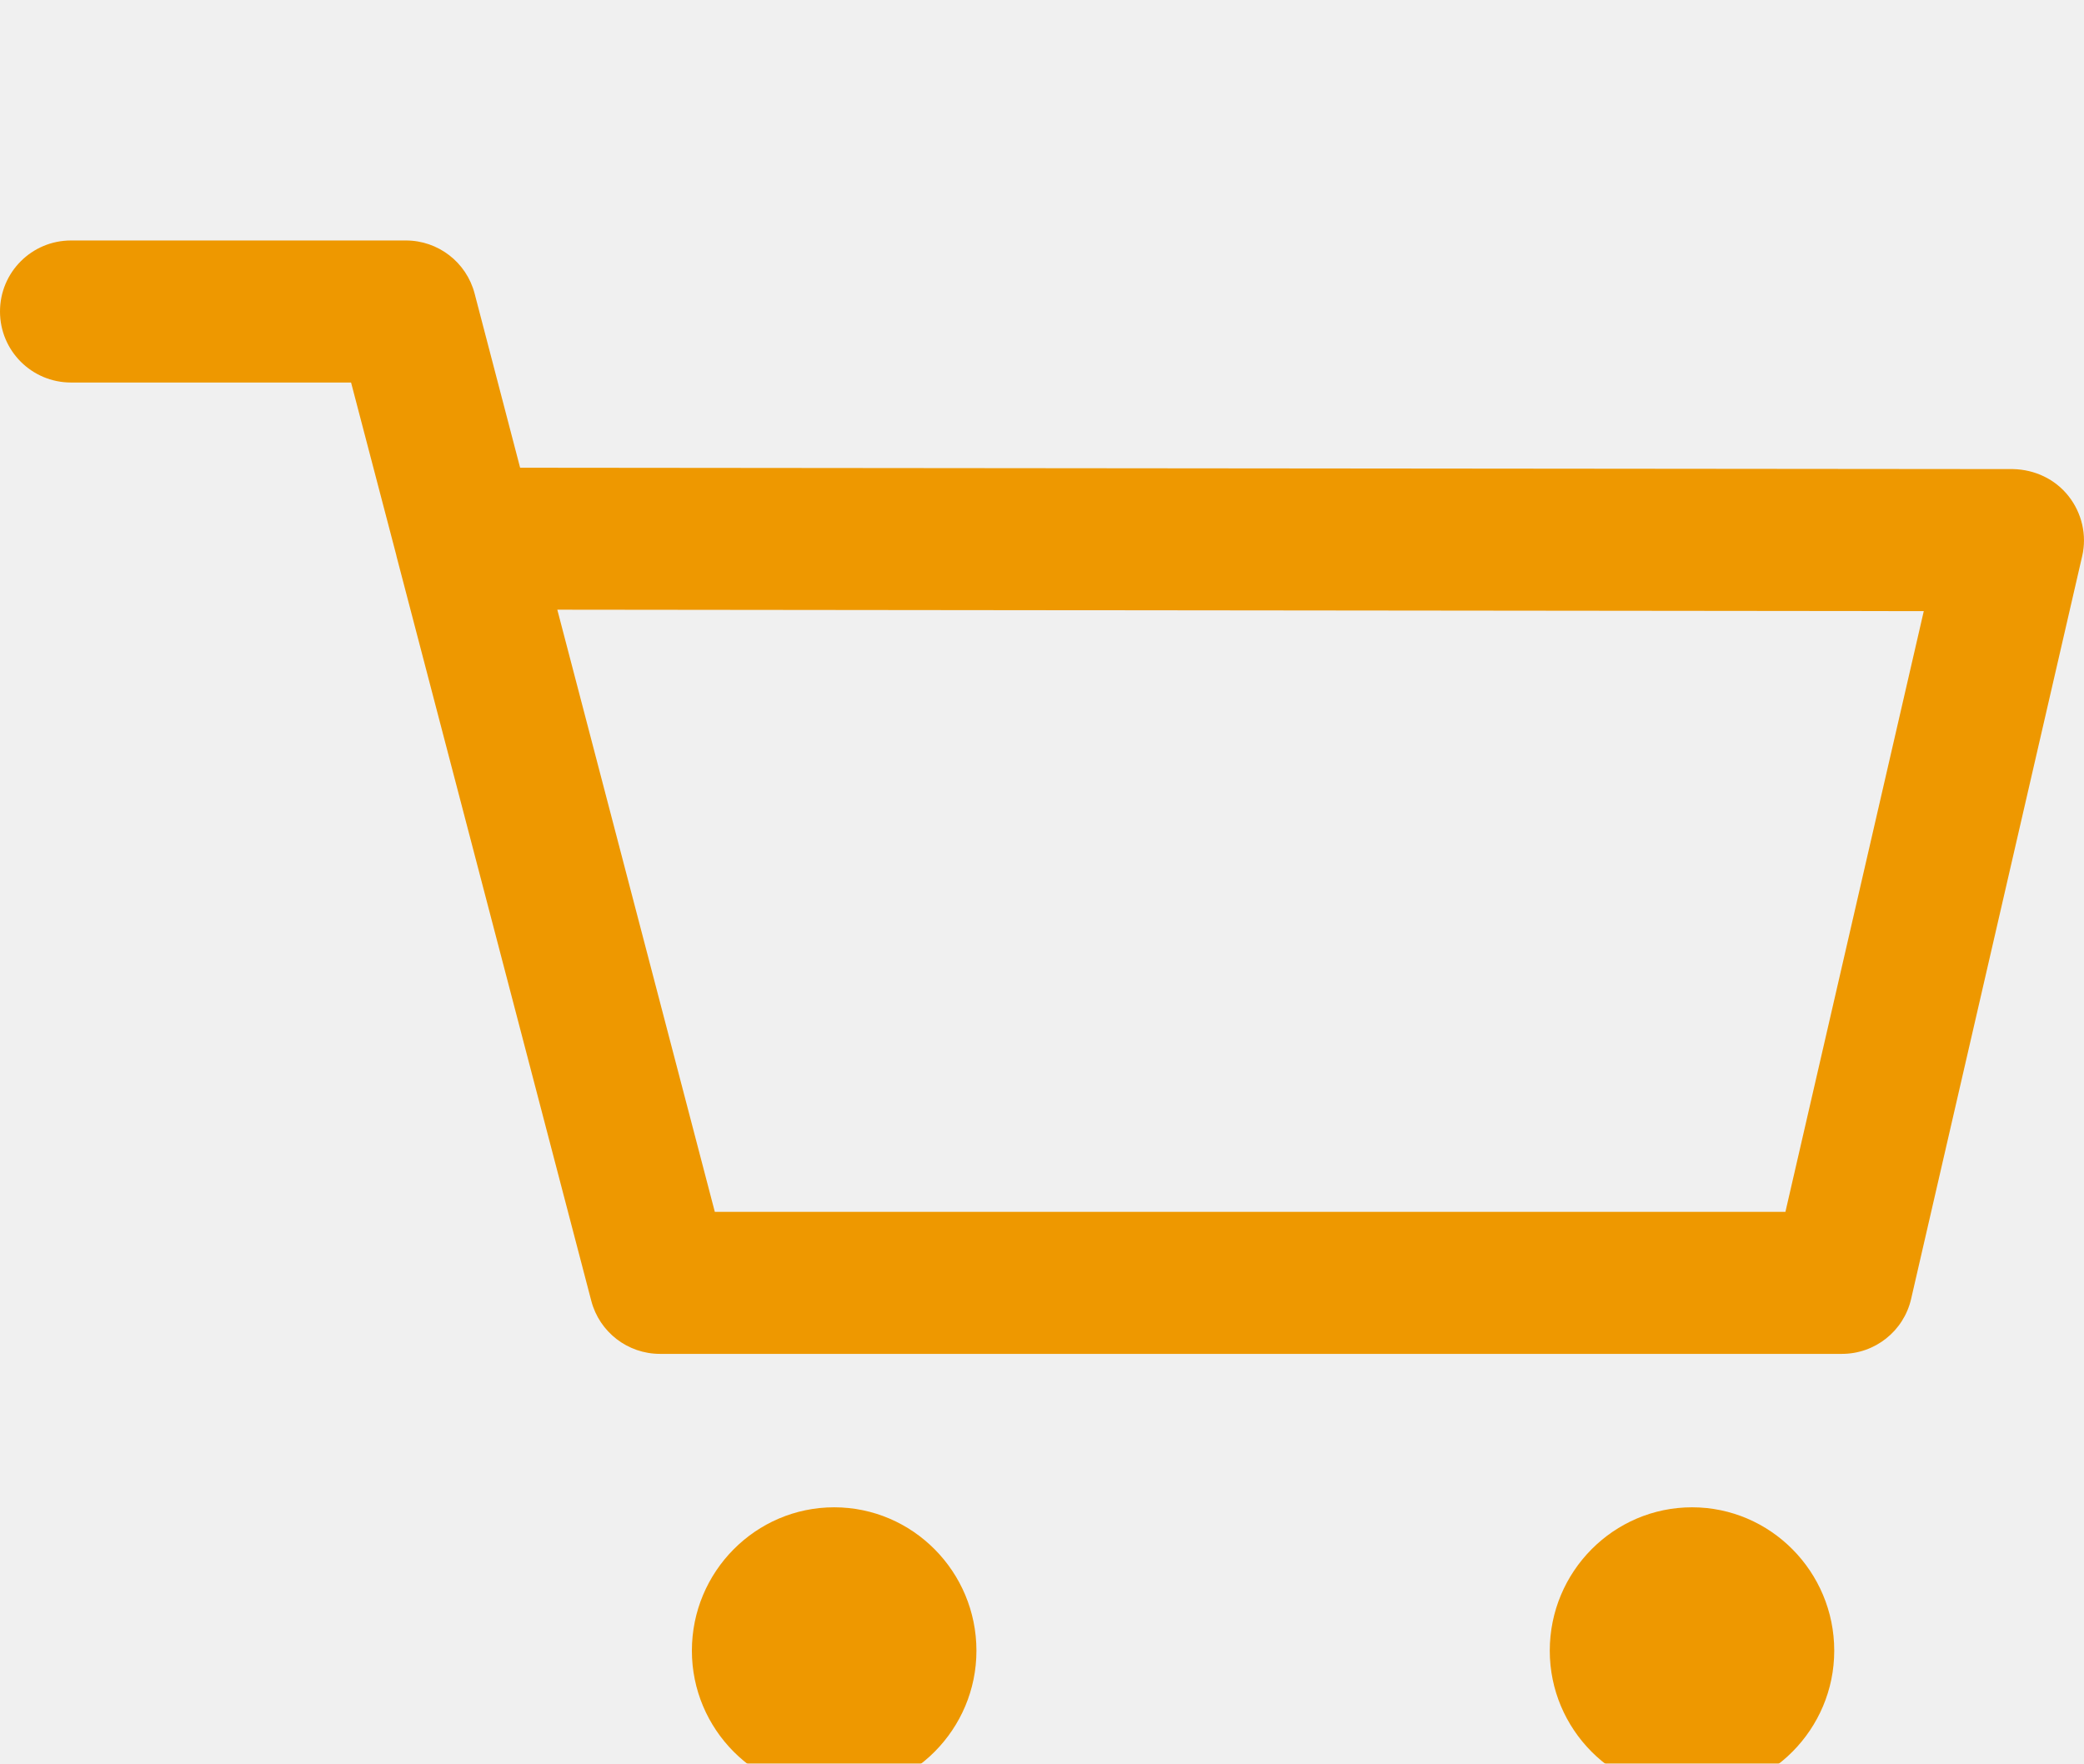
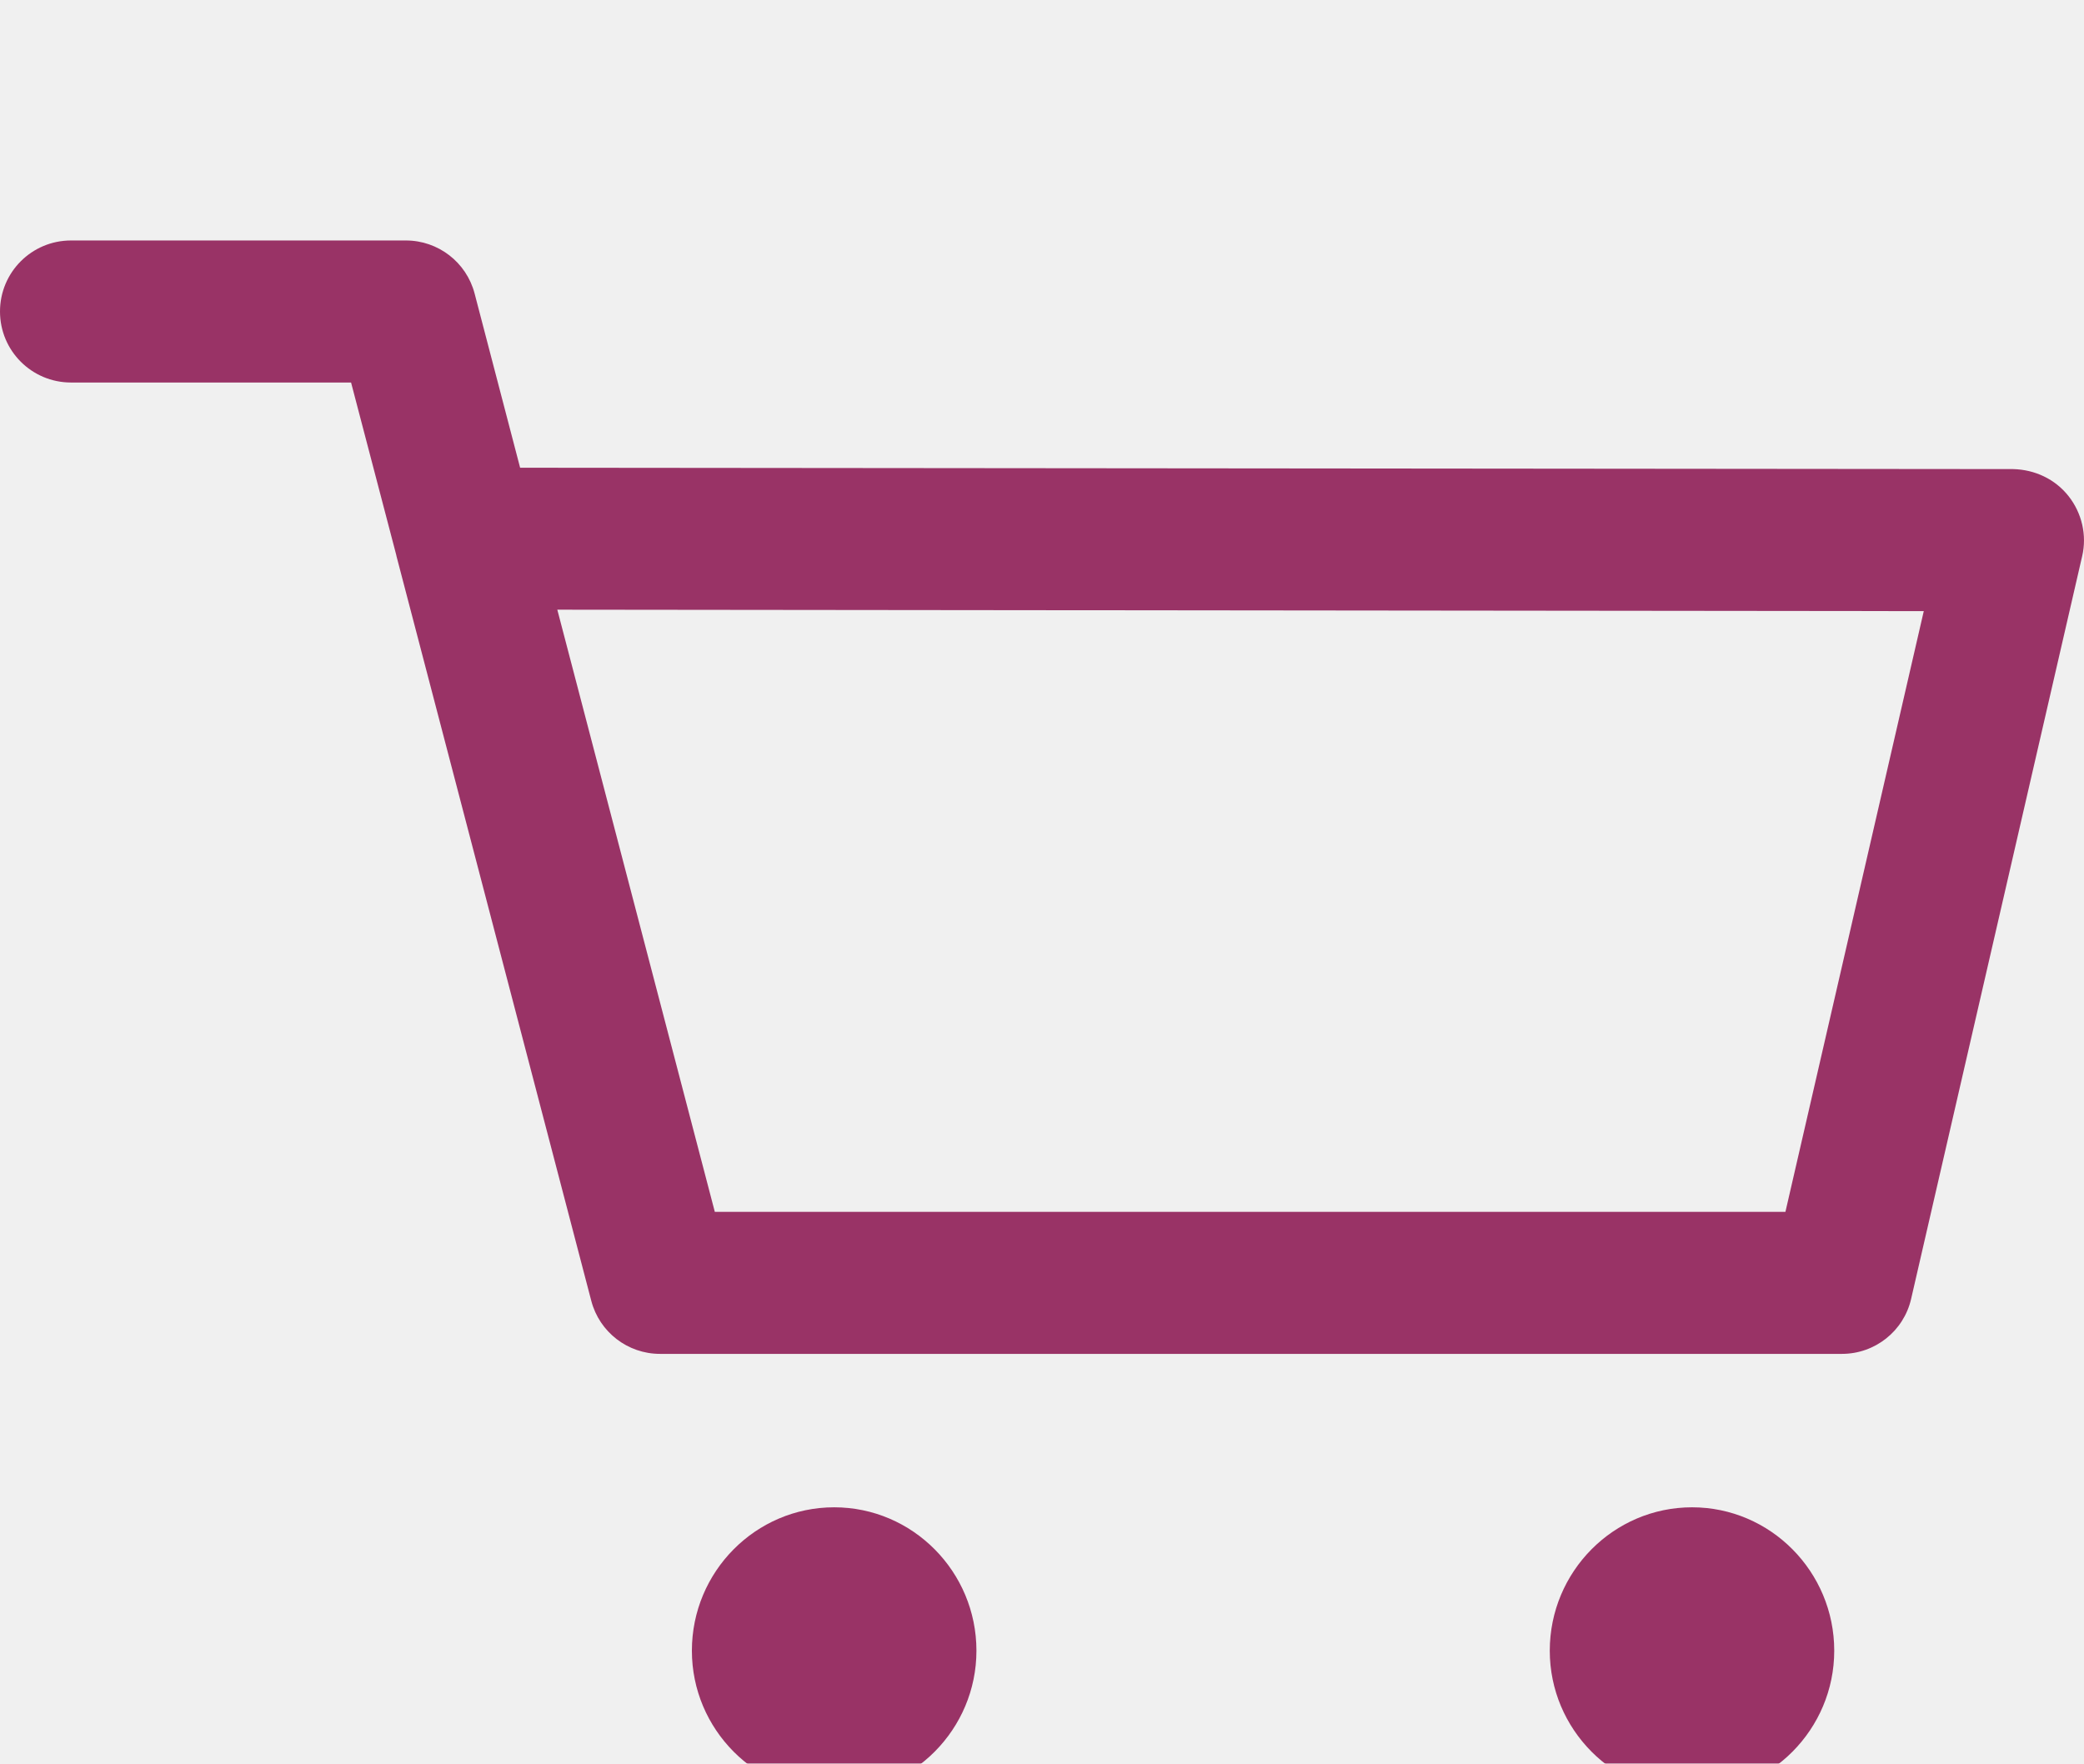
<svg xmlns="http://www.w3.org/2000/svg" xmlns:xlink="http://www.w3.org/1999/xlink" width="26px" height="22px" viewBox="0 0 26 22" version="1.1">
  <defs>
    <rect id="path-1" x="0" y="0" width="26" height="22" />
  </defs>
  <g id="UiKit" stroke="none" stroke-width="1" fill="none" fill-rule="evenodd">
    <g id="icon_cart">
      <mask id="mask-2" fill="white">
        <use xlink:href="#path-1" />
      </mask>
      <g id="Mask" />
-       <path d="M10.407,18.804 C11.386,18.804 12.182,19.607 12.182,20.593 C12.182,21.573 11.386,22.376 10.407,22.376 C9.428,22.376 8.632,21.573 8.632,20.593 C8.632,19.607 9.428,18.804 10.407,18.804 Z M21.11,18.804 C22.088,18.804 22.884,19.607 22.884,20.593 C22.884,21.573 22.088,22.376 21.11,22.376 C20.131,22.376 19.335,21.573 19.335,20.593 C19.335,19.607 20.131,18.804 21.11,18.804 Z M22.275,15.118 L8.918,15.118 L6.953,7.606 L24.001,7.624 L22.275,15.118 Z M25.807,6.189 C25.639,5.976 25.385,5.858 25.115,5.852 L6.489,5.835 L5.921,3.661 C5.819,3.272 5.467,3 5.064,3 L0.886,3 C0.396,3 0,3.396 0,3.886 C0,4.376 0.396,4.772 0.886,4.772 L4.38,4.772 L4.943,6.921 C4.946,6.939 4.95,6.951 4.953,6.963 L7.377,16.229 C7.479,16.618 7.831,16.89 8.234,16.89 L22.98,16.89 C23.392,16.89 23.75,16.607 23.843,16.205 L25.977,6.939 C26.038,6.679 25.975,6.402 25.807,6.189 Z" id="Icon" fill="#EE9800" mask="url(#mask-2)" />
+       <path d="M10.407,18.804 C11.386,18.804 12.182,19.607 12.182,20.593 C12.182,21.573 11.386,22.376 10.407,22.376 C9.428,22.376 8.632,21.573 8.632,20.593 C8.632,19.607 9.428,18.804 10.407,18.804 Z M21.11,18.804 C22.088,18.804 22.884,19.607 22.884,20.593 C22.884,21.573 22.088,22.376 21.11,22.376 C20.131,22.376 19.335,21.573 19.335,20.593 C19.335,19.607 20.131,18.804 21.11,18.804 Z M22.275,15.118 L8.918,15.118 L6.953,7.606 L24.001,7.624 L22.275,15.118 Z M25.807,6.189 C25.639,5.976 25.385,5.858 25.115,5.852 L6.489,5.835 L5.921,3.661 C5.819,3.272 5.467,3 5.064,3 L0.886,3 C0.396,3 0,3.396 0,3.886 C0,4.376 0.396,4.772 0.886,4.772 L4.38,4.772 L4.943,6.921 C4.946,6.939 4.95,6.951 4.953,6.963 L7.377,16.229 C7.479,16.618 7.831,16.89 8.234,16.89 L22.98,16.89 C23.392,16.89 23.75,16.607 23.843,16.205 L25.977,6.939 C26.038,6.679 25.975,6.402 25.807,6.189 Z" id="Icon" fill="#993366" mask="url(#mask-2)" />
    </g>
  </g>
</svg>
